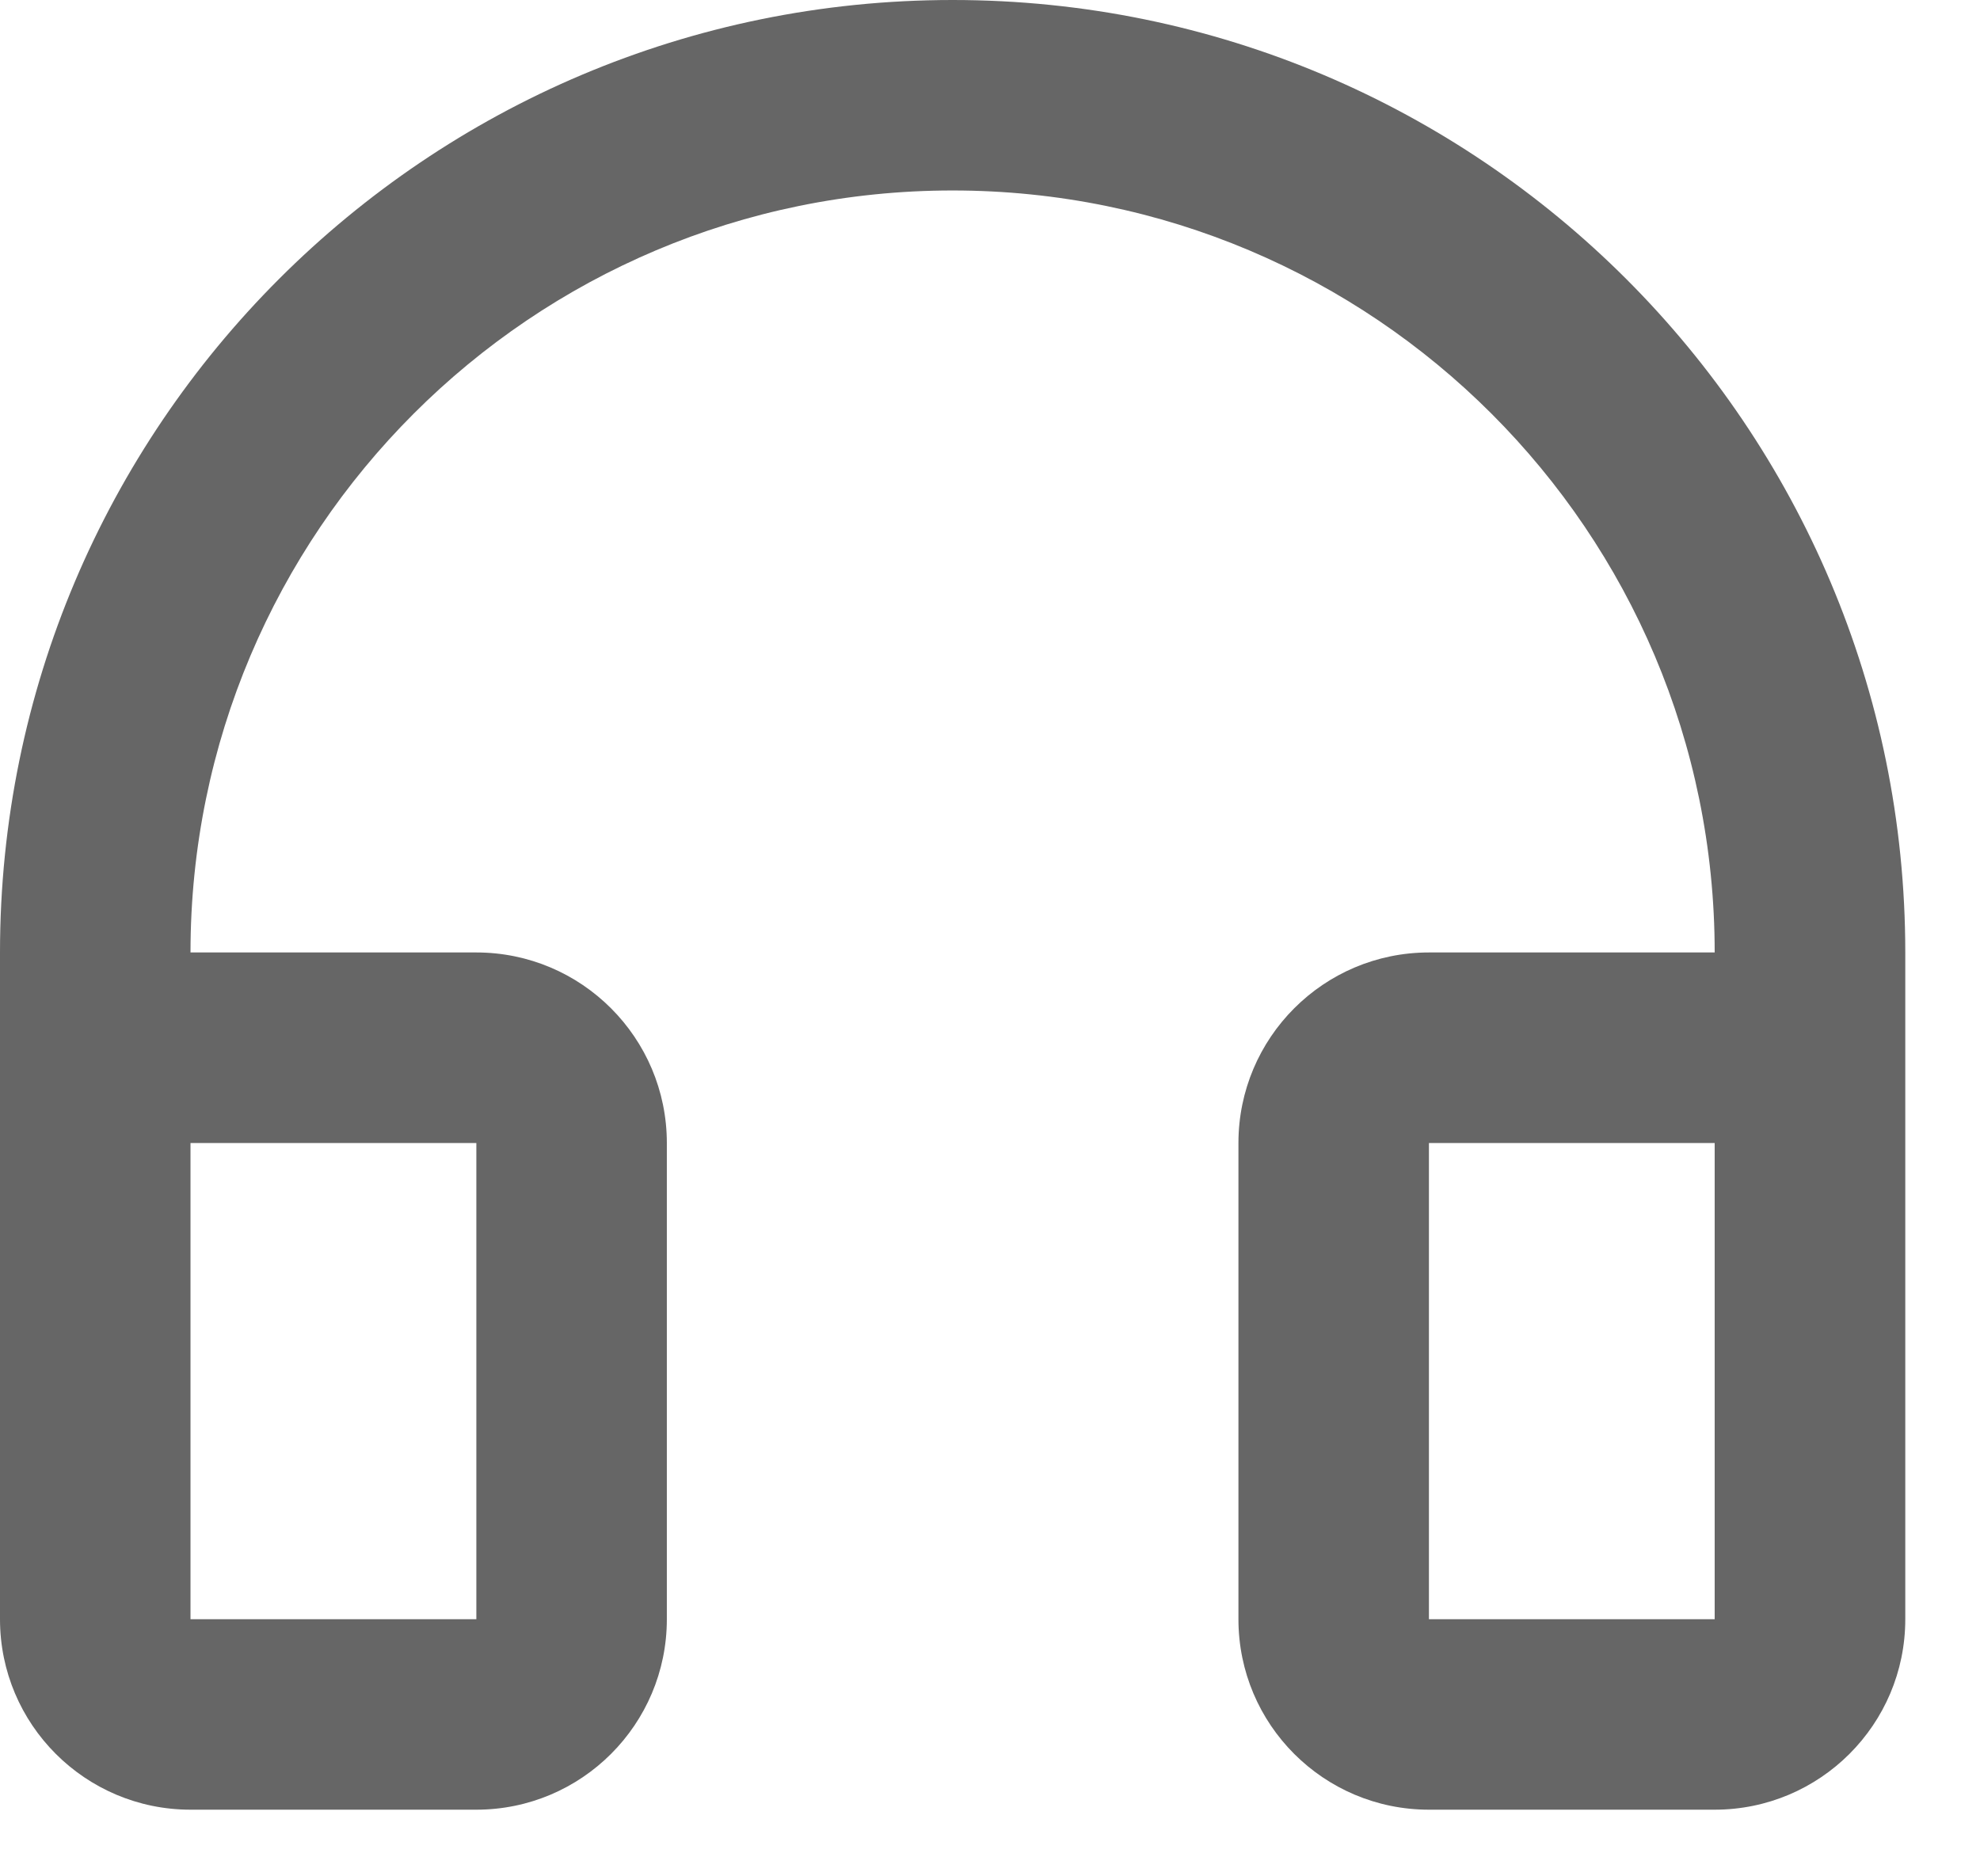
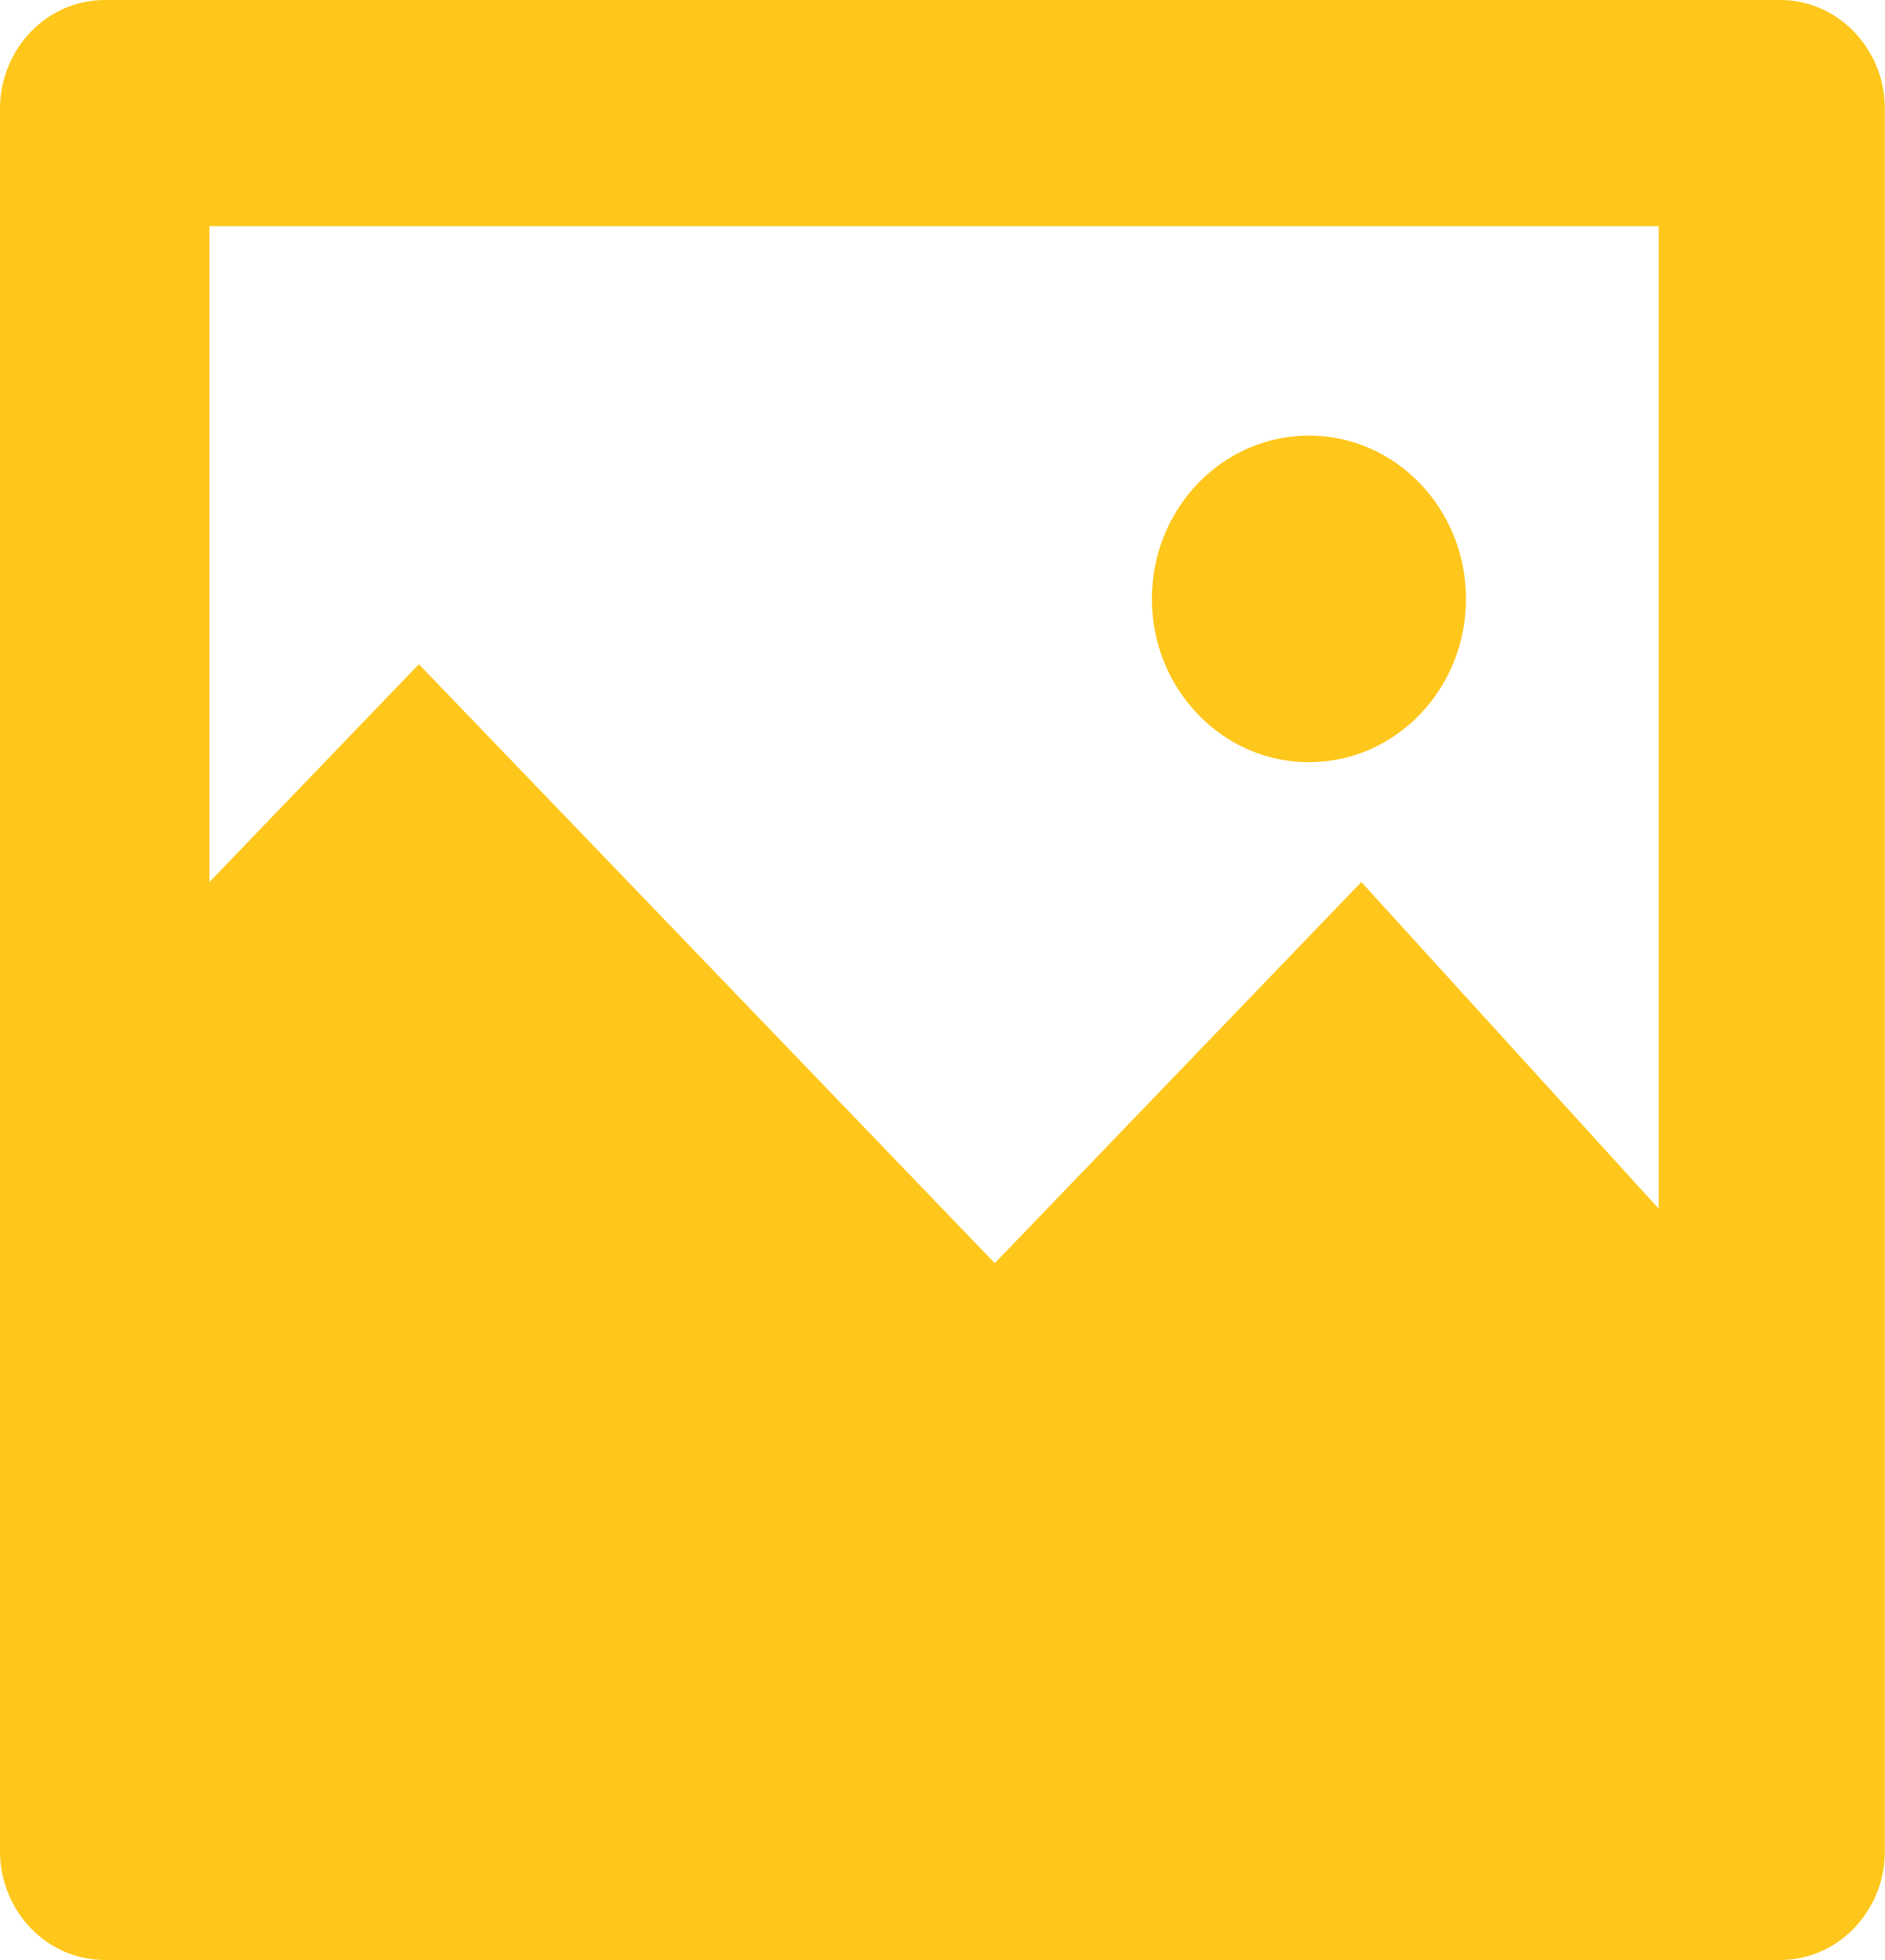
- <svg xmlns="http://www.w3.org/2000/svg" version="1.1" width="19px" height="18px">
-   <g transform="matrix(1 0 0 1 -311 -19 )">
-     <path d="M 16.454 9.141  C 16.454 5.102  13.18 1.828  9.141 1.828  C 5.102 1.828  1.828 5.102  1.828 9.141  L 4.571 9.141  C 5.58 9.141  6.399 9.96  6.399 10.97  L 6.399 15.54  C 6.399 16.55  5.58 17.368  4.571 17.368  L 1.828 17.368  C 0.819 17.368  0 16.55  0 15.54  L 0 9.141  C 0 4.093  4.093 0  9.141 0  C 14.19 0  18.283 4.093  18.283 9.141  L 18.283 15.54  C 18.283 16.55  17.464 17.368  16.454 17.368  L 13.712 17.368  C 12.702 17.368  11.884 16.55  11.884 15.54  L 11.884 10.97  C 11.884 9.96  12.702 9.141  13.712 9.141  L 16.454 9.141  Z M 4.571 10.97  L 1.828 10.97  L 1.828 15.54  L 4.571 15.54  L 4.571 10.97  Z M 16.454 10.97  L 13.712 10.97  L 13.712 15.54  L 16.454 15.54  L 16.454 10.97  Z " fill-rule="nonzero" fill="#666666" stroke="none" transform="matrix(1 0 0 1 311 19 )" />
+ <svg xmlns="http://www.w3.org/2000/svg" version="1.1" width="25px" height="26px">
+   <g transform="matrix(1 0 0 1 -97 -213 )">
+     <path d="M 2.778 3  L 2.778 11.7  L 5.556 8.811  L 13.194 16.756  L 14.306 15.6  L 18.056 11.7  L 22 16.033  L 22 3  L 2.778 3  Z M 0 1.444  C 0 0.647  0.622 0  1.389 0  L 23.611 0  C 24.378 0  25 0.647  25 1.444  L 25 24.556  C 25 25.353  24.378 26  23.611 26  L 1.389 26  C 0.622 26  0 25.353  0 24.556  L 0 1.444  Z M 17.361 10.111  C 16.211 10.111  15.278 9.141  15.278 7.944  C 15.278 6.748  16.211 5.778  17.361 5.778  C 18.512 5.778  19.444 6.748  19.444 7.944  C 19.444 9.141  18.512 10.111  17.361 10.111  Z " fill-rule="nonzero" fill="#ffc71c" stroke="none" transform="matrix(1 0 0 1 97 213 )" />
  </g>
</svg>
